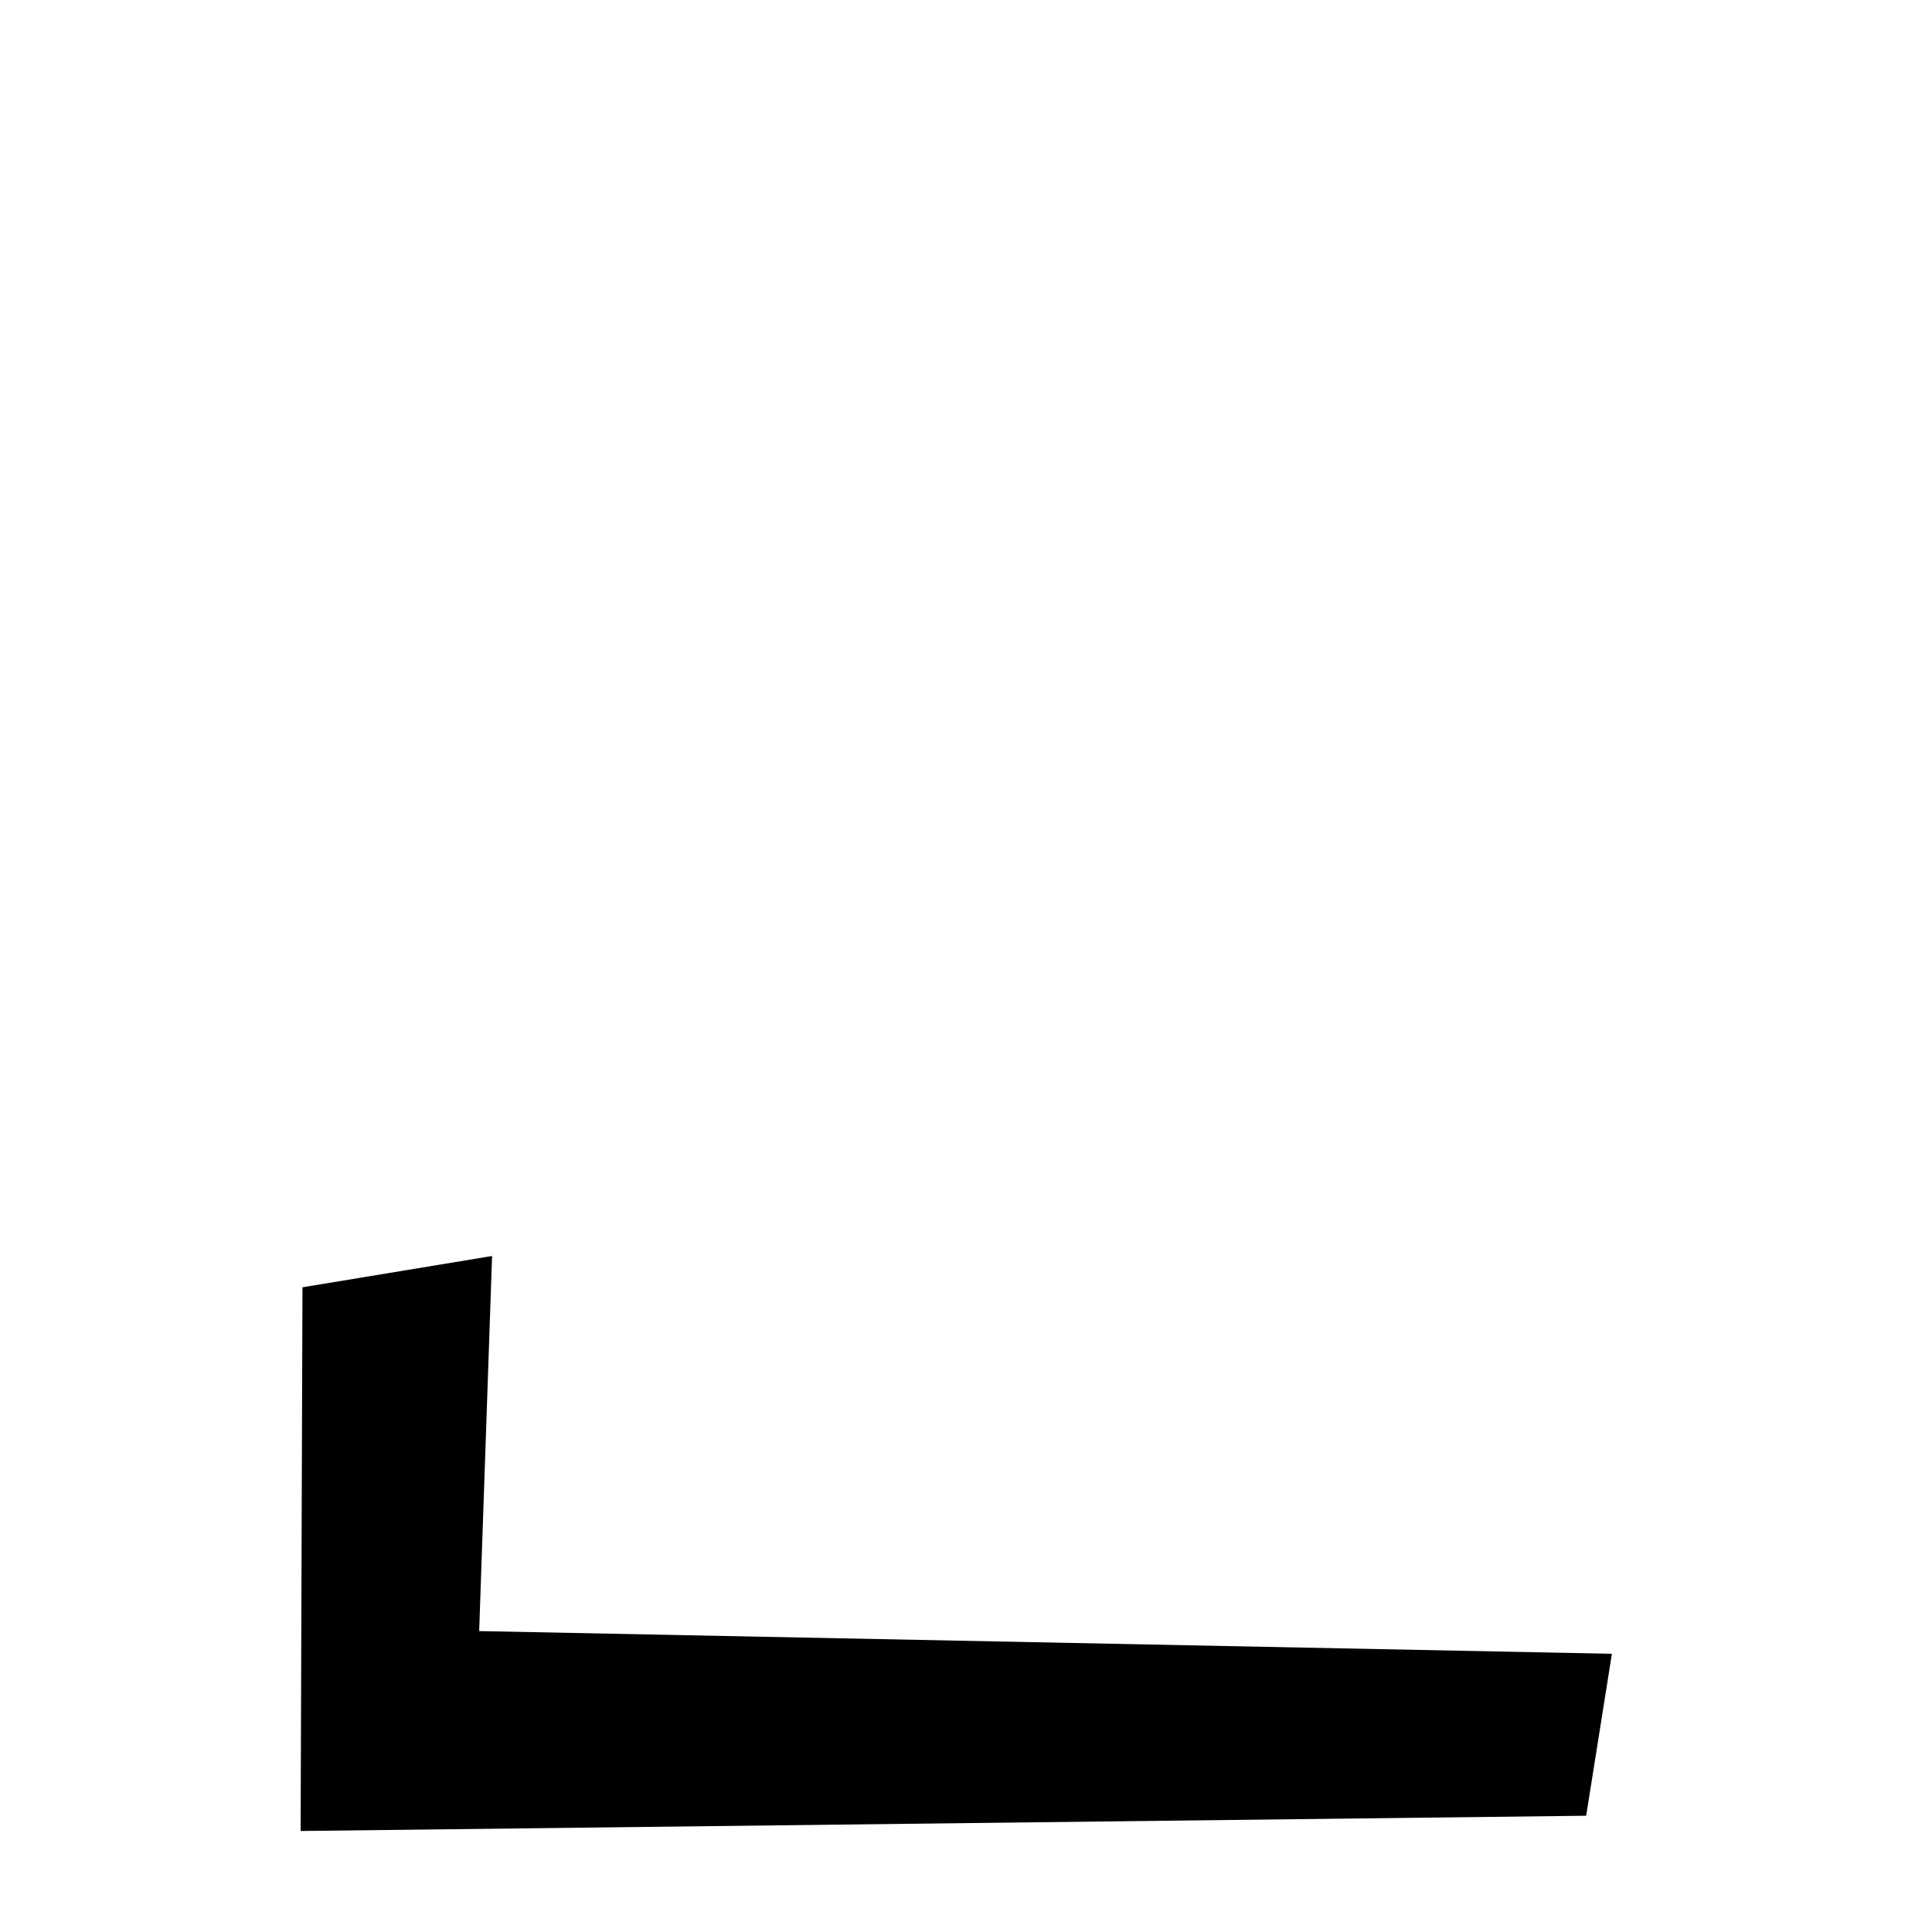
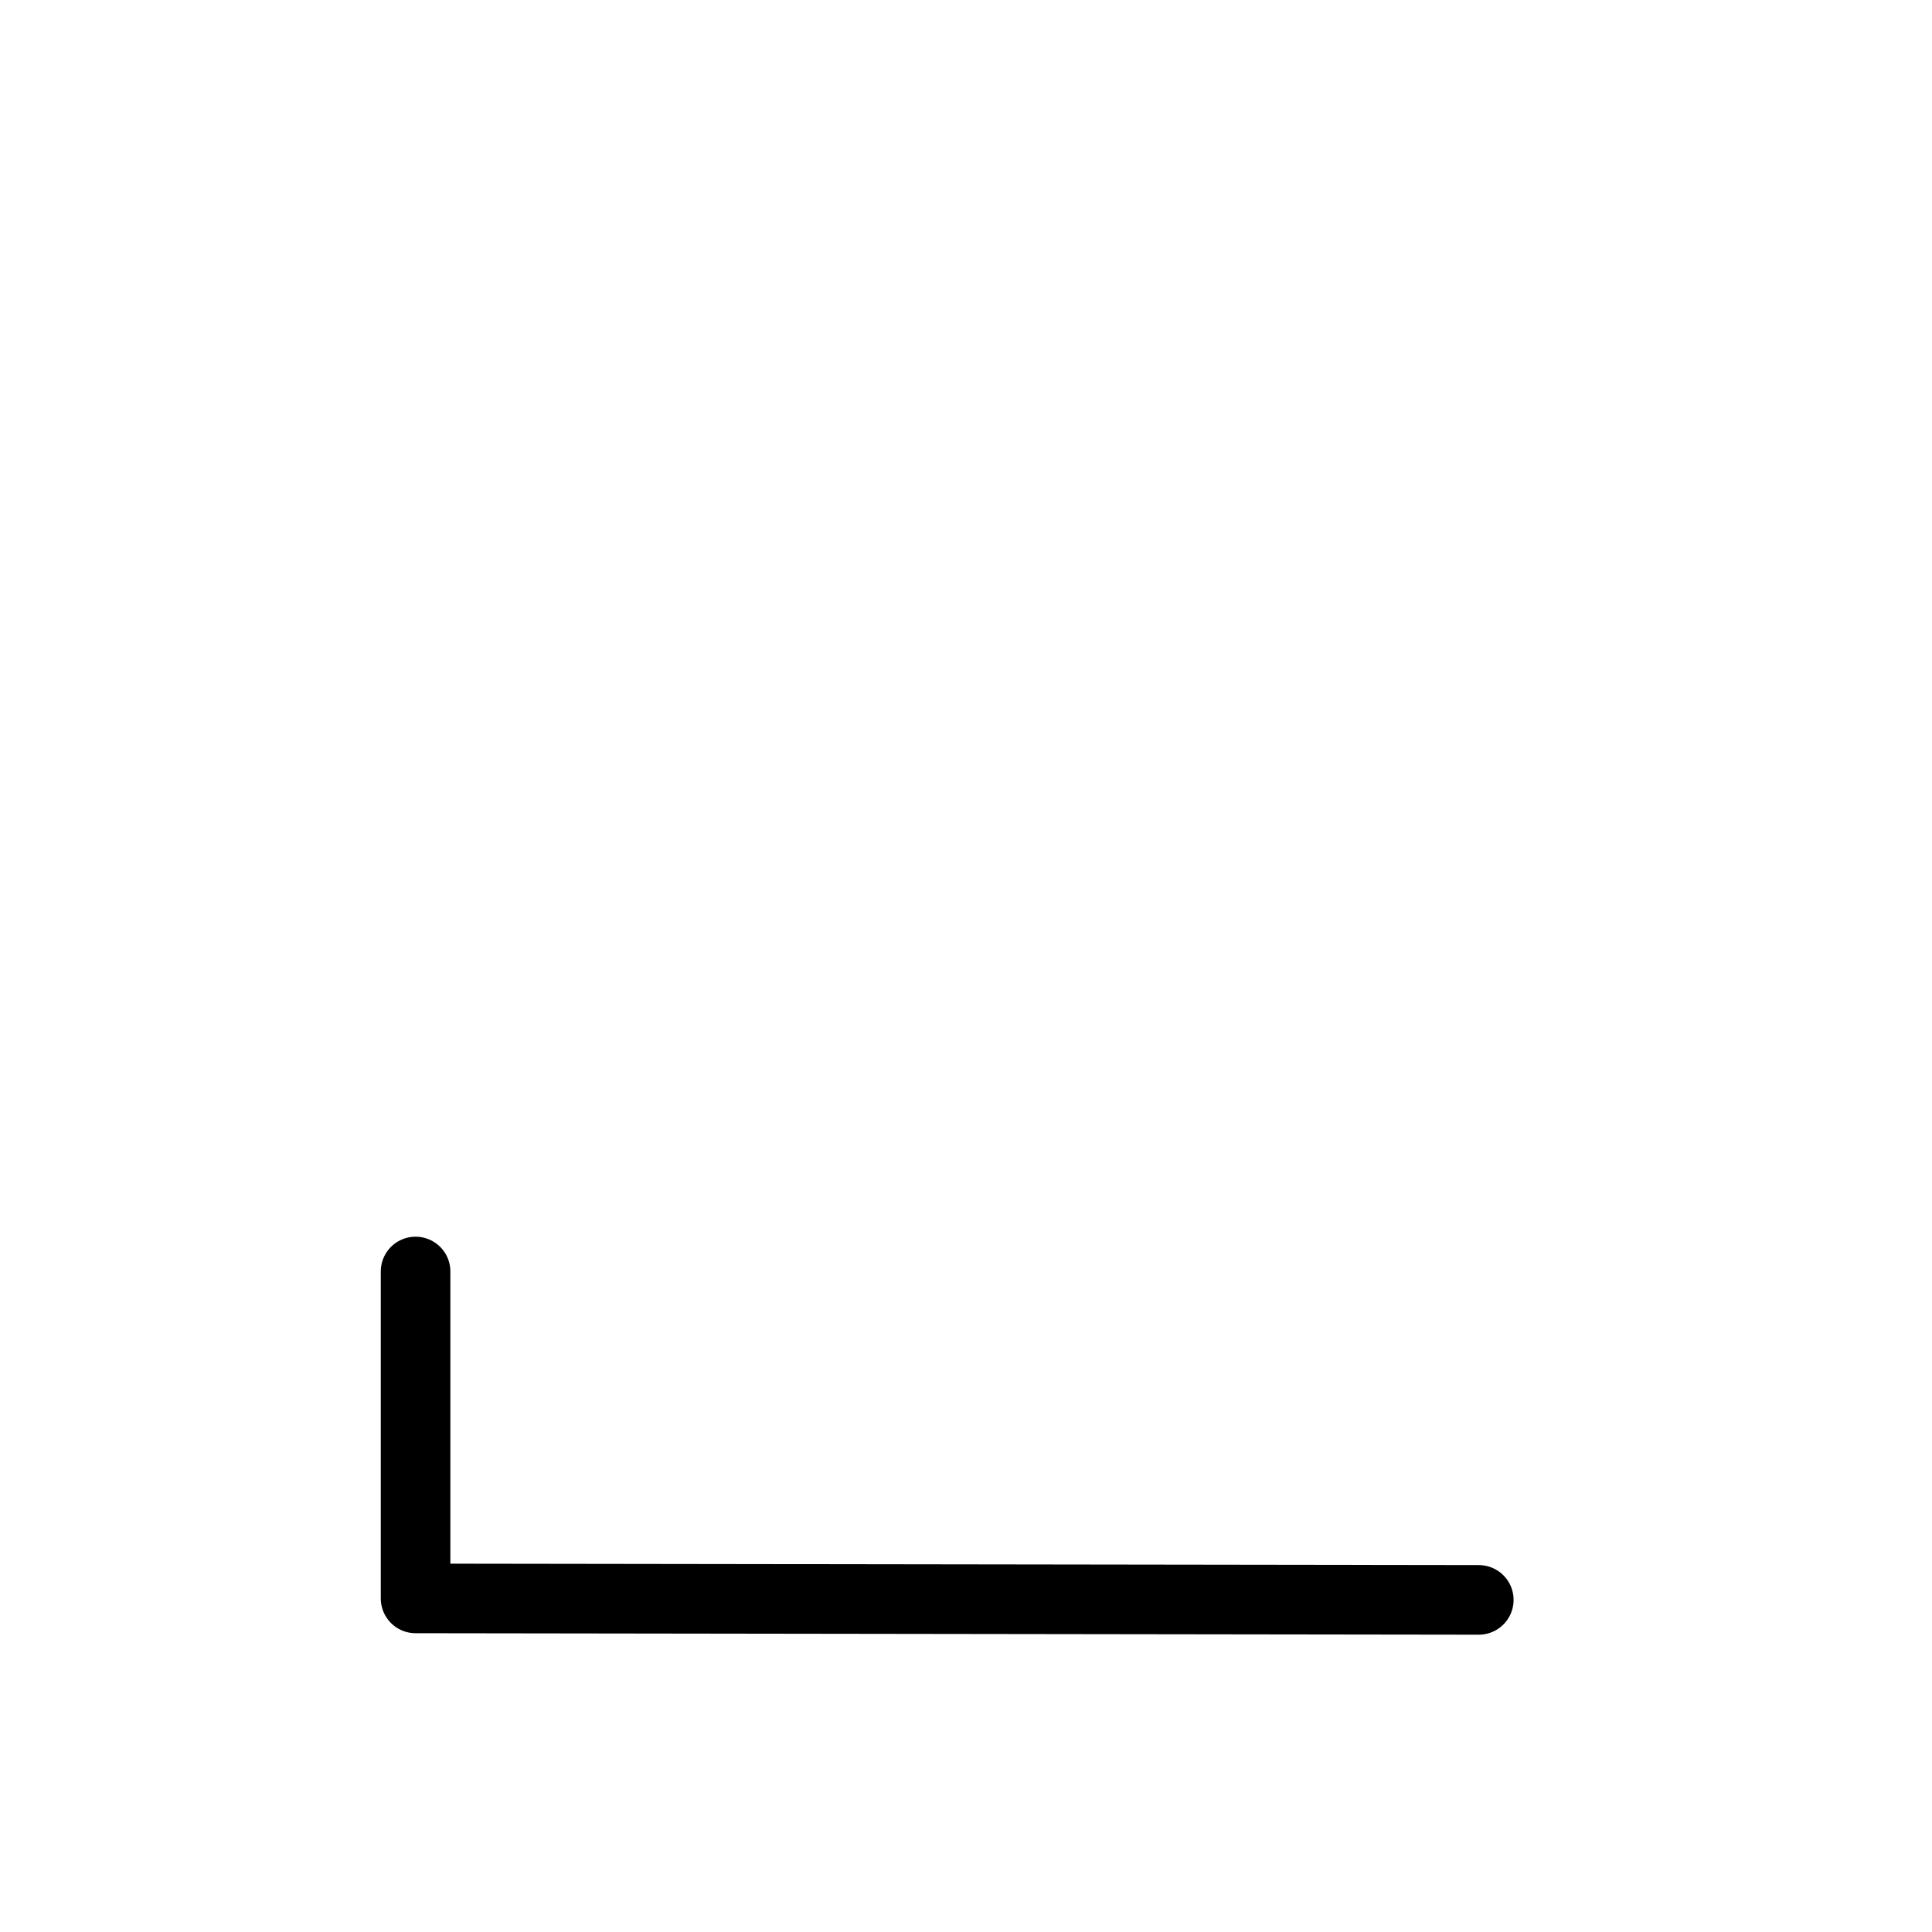
<svg xmlns="http://www.w3.org/2000/svg" width="50mm" height="50mm" viewBox="0 0 50 50" version="1.1" id="svg5">
  <defs id="defs2" />
  <g id="layer1">
-     <path style="fill:#000000;stroke-width:0.5;stroke-linecap:round;paint-order:fill markers stroke;stop-color:#000000" d="m 41.05,46.991 -33.27,0.395 0.048,-14.071 4.907,-0.81 -0.334,9.707 29.315,0.588 z" id="path1784" />
+     <path style="fill:none;stroke:#000000;stroke-width:1.801;stroke-linecap:round;stroke-linejoin:round;stroke-dasharray:none;paint-order:fill markers stroke;stop-color:#000000" d="m 10.755,32.906 v 8.461 l 27.516,0.038" id="path7041" />
  </g>
</svg>
